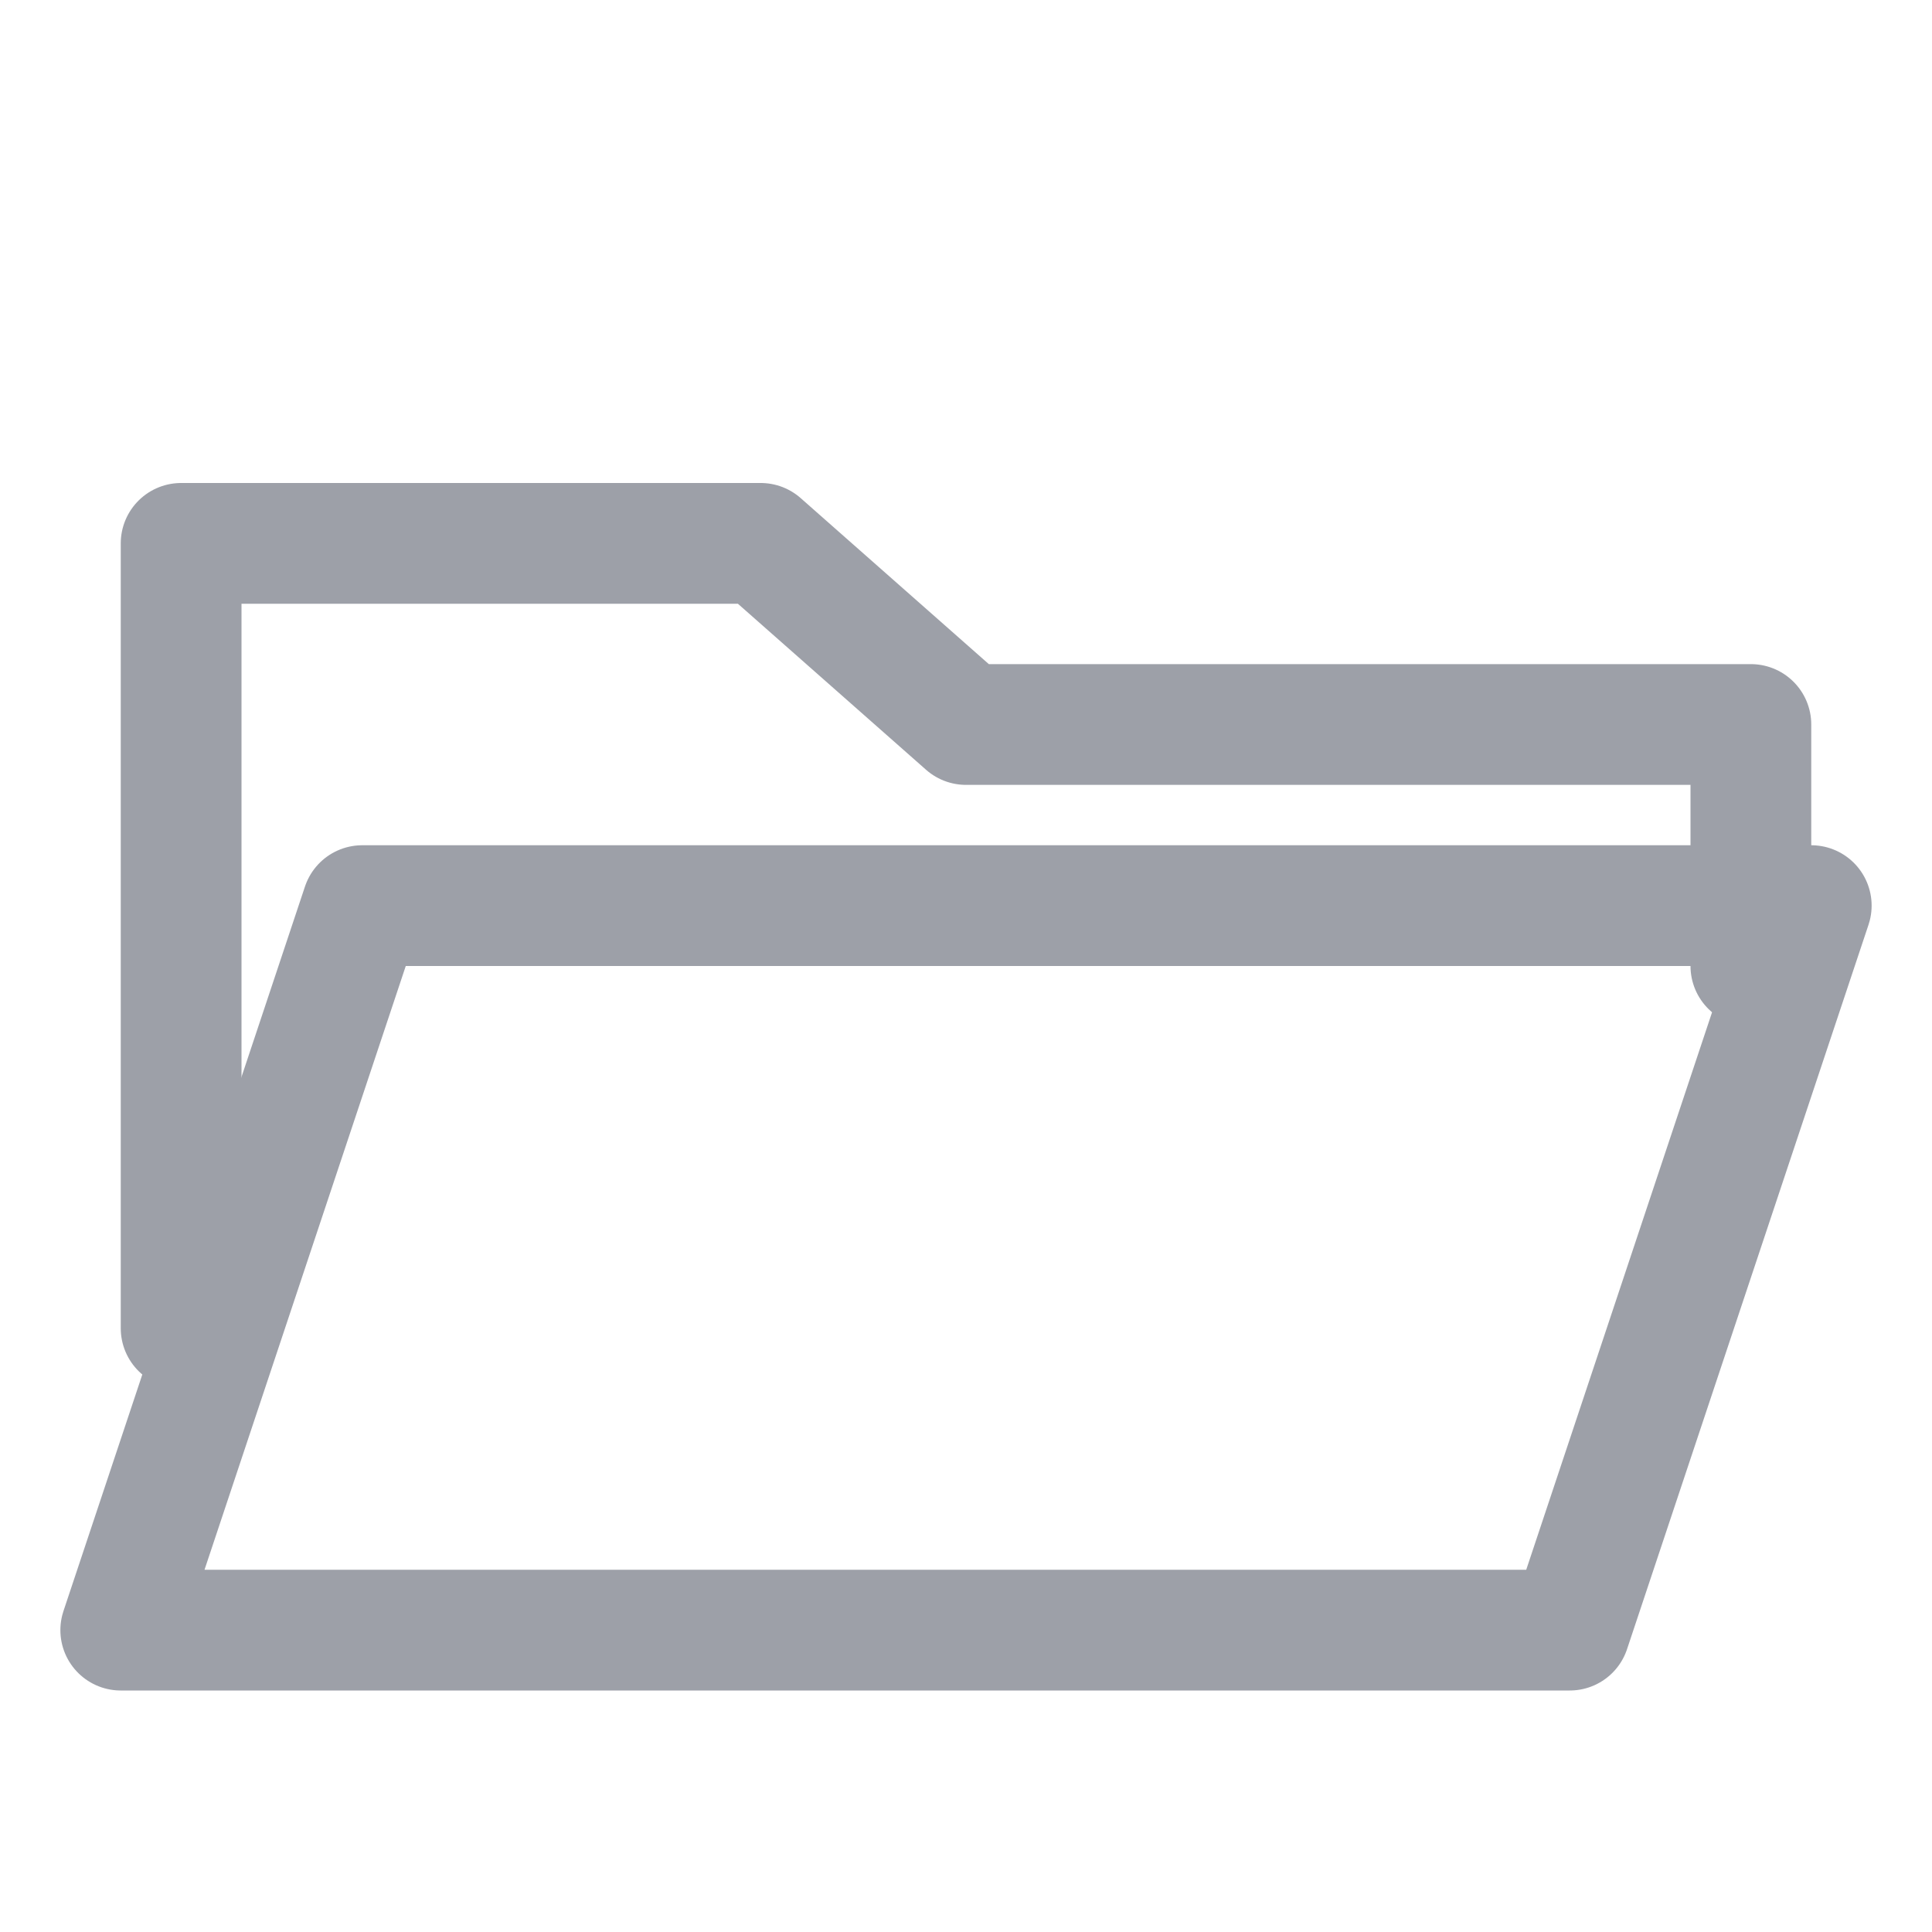
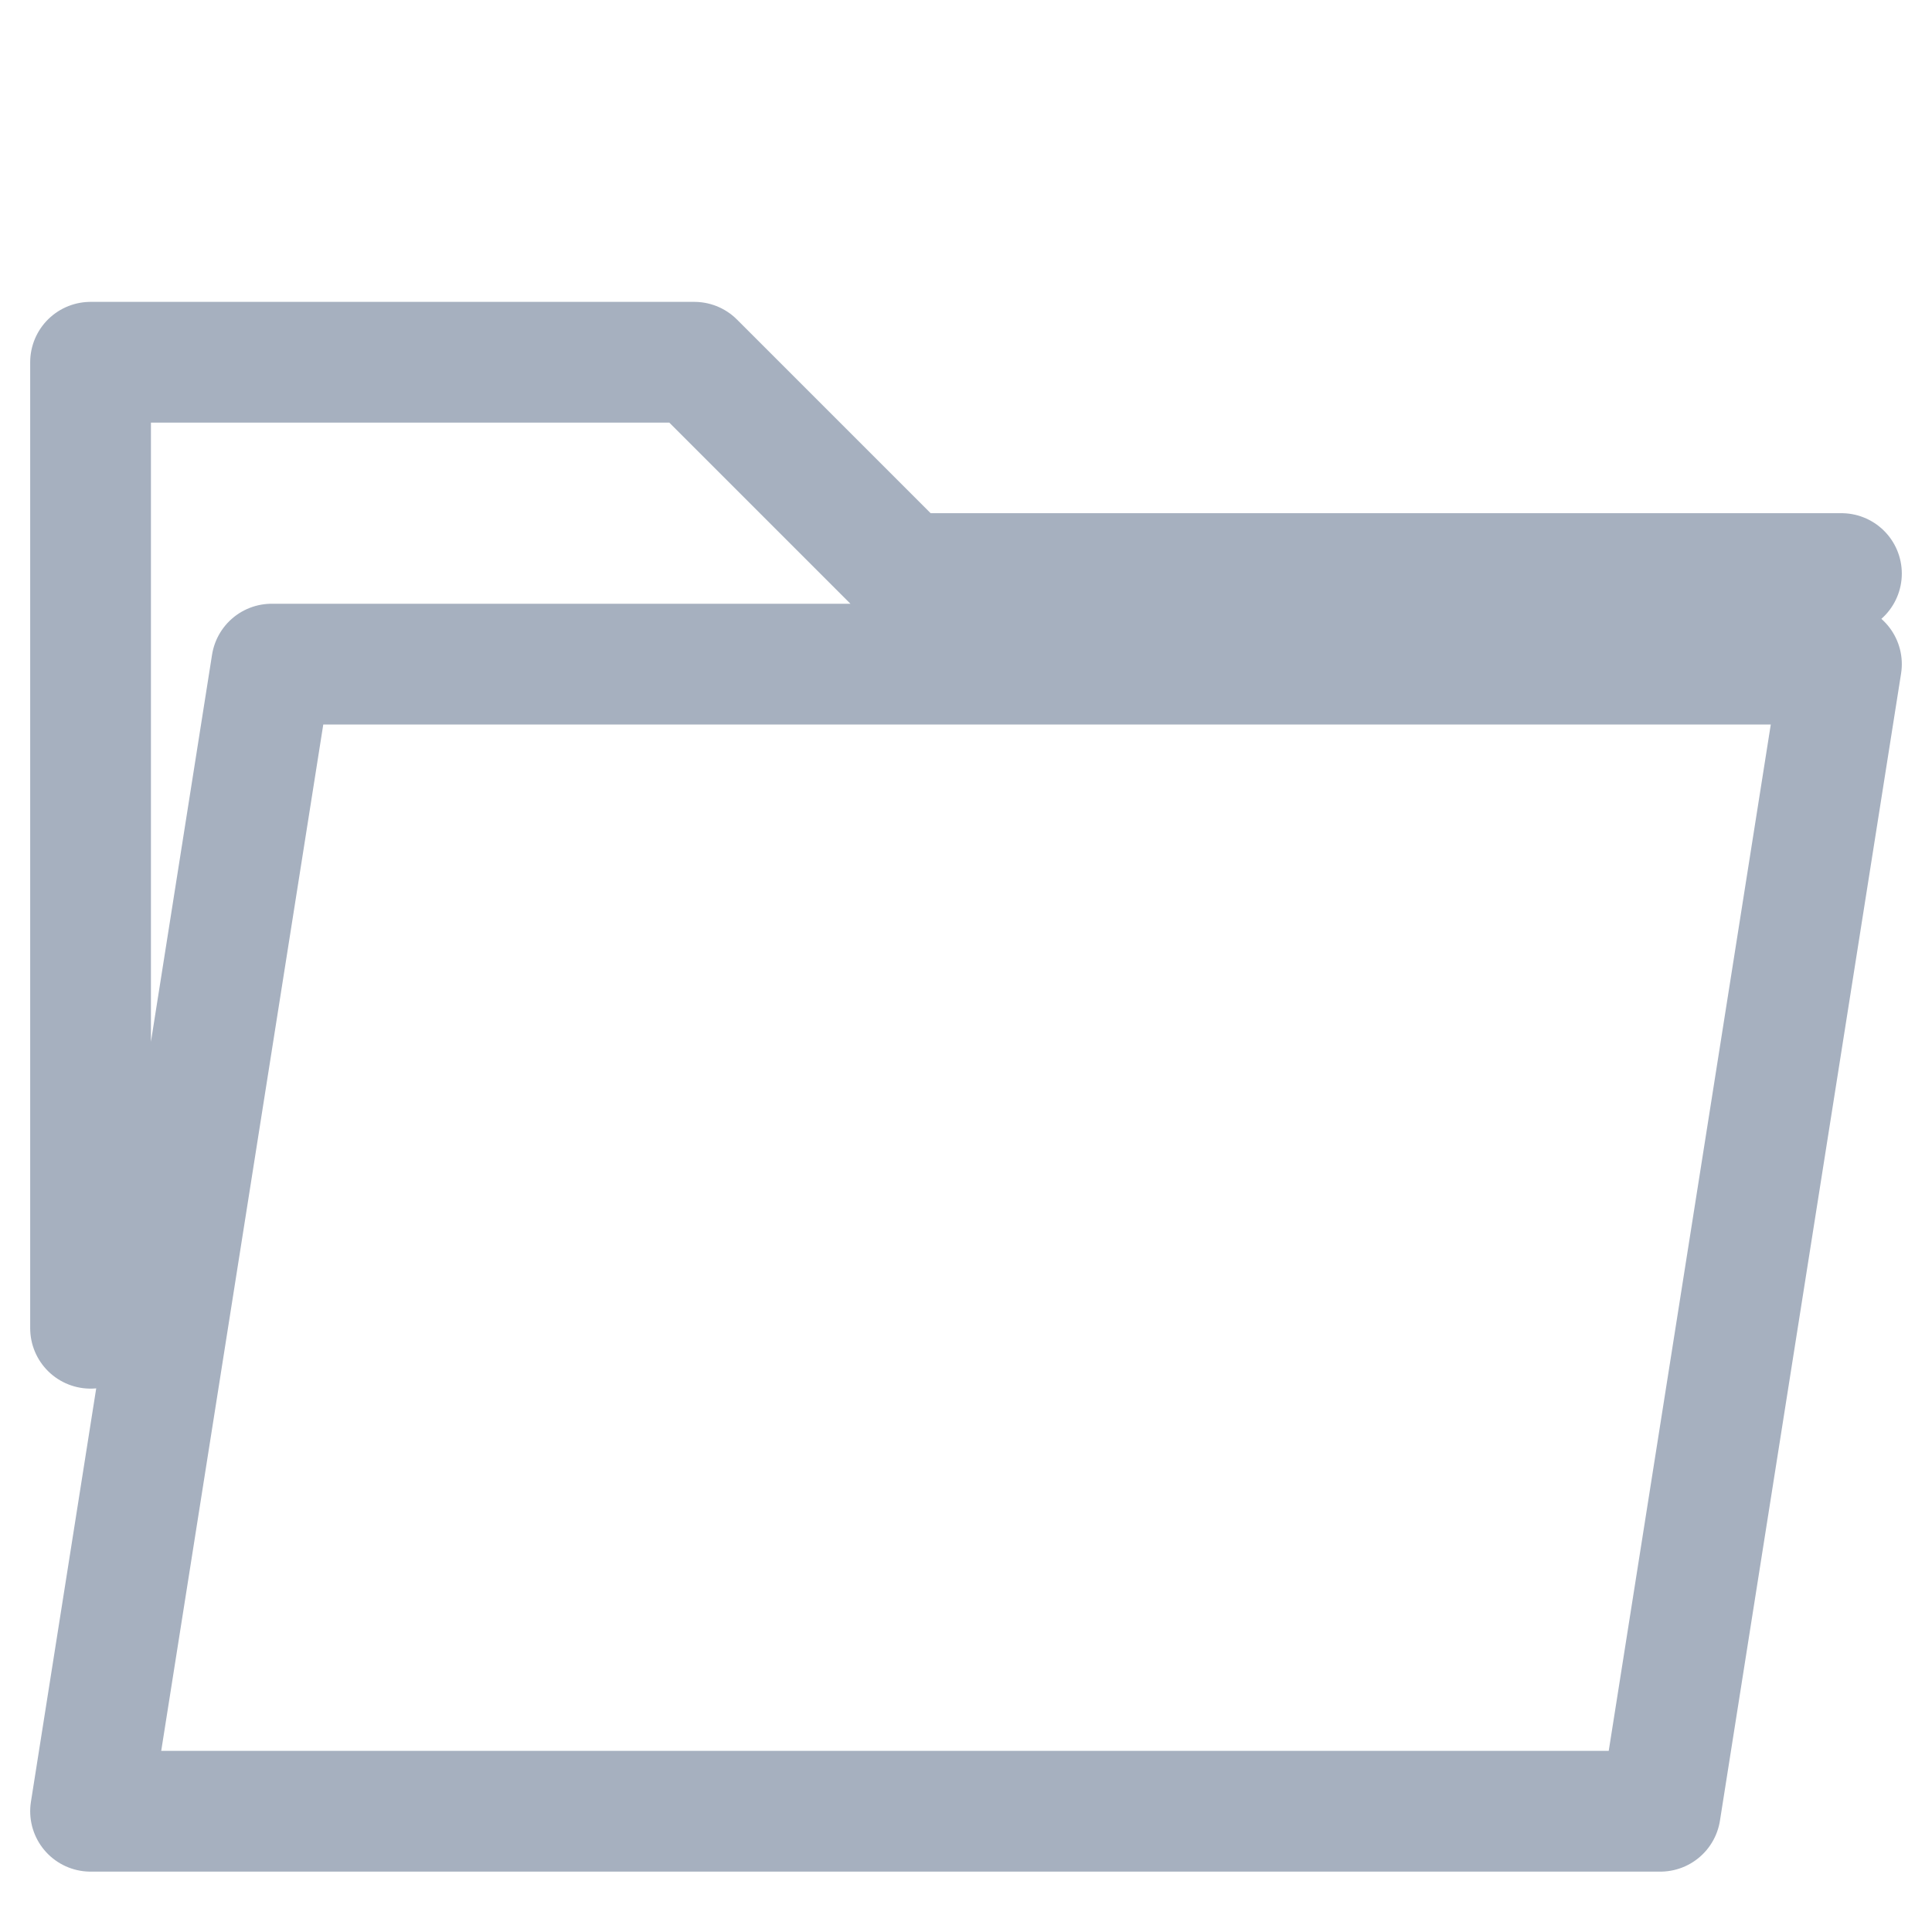
- <svg xmlns="http://www.w3.org/2000/svg" viewBox="0 0 16 16" fill="none" stroke="#9DA0A8" stroke-width="1" stroke-linecap="round" stroke-linejoin="round">
-   <path d="M1.5 11V4.5h4.8L8 6h6.5v2" />
-   <path d="M3 7.5h12l-2 6H1z" />
+ <svg xmlns="http://www.w3.org/2000/svg" viewBox="0 0 16 16" fill="none" stroke="#A6B0BF" stroke-width="1" stroke-linecap="round" stroke-linejoin="round">
+   <path d="M.75 11V3h5L7.5 4.75h7.75M2.25 5.5h13L13.75 15h-13z" />
</svg>
